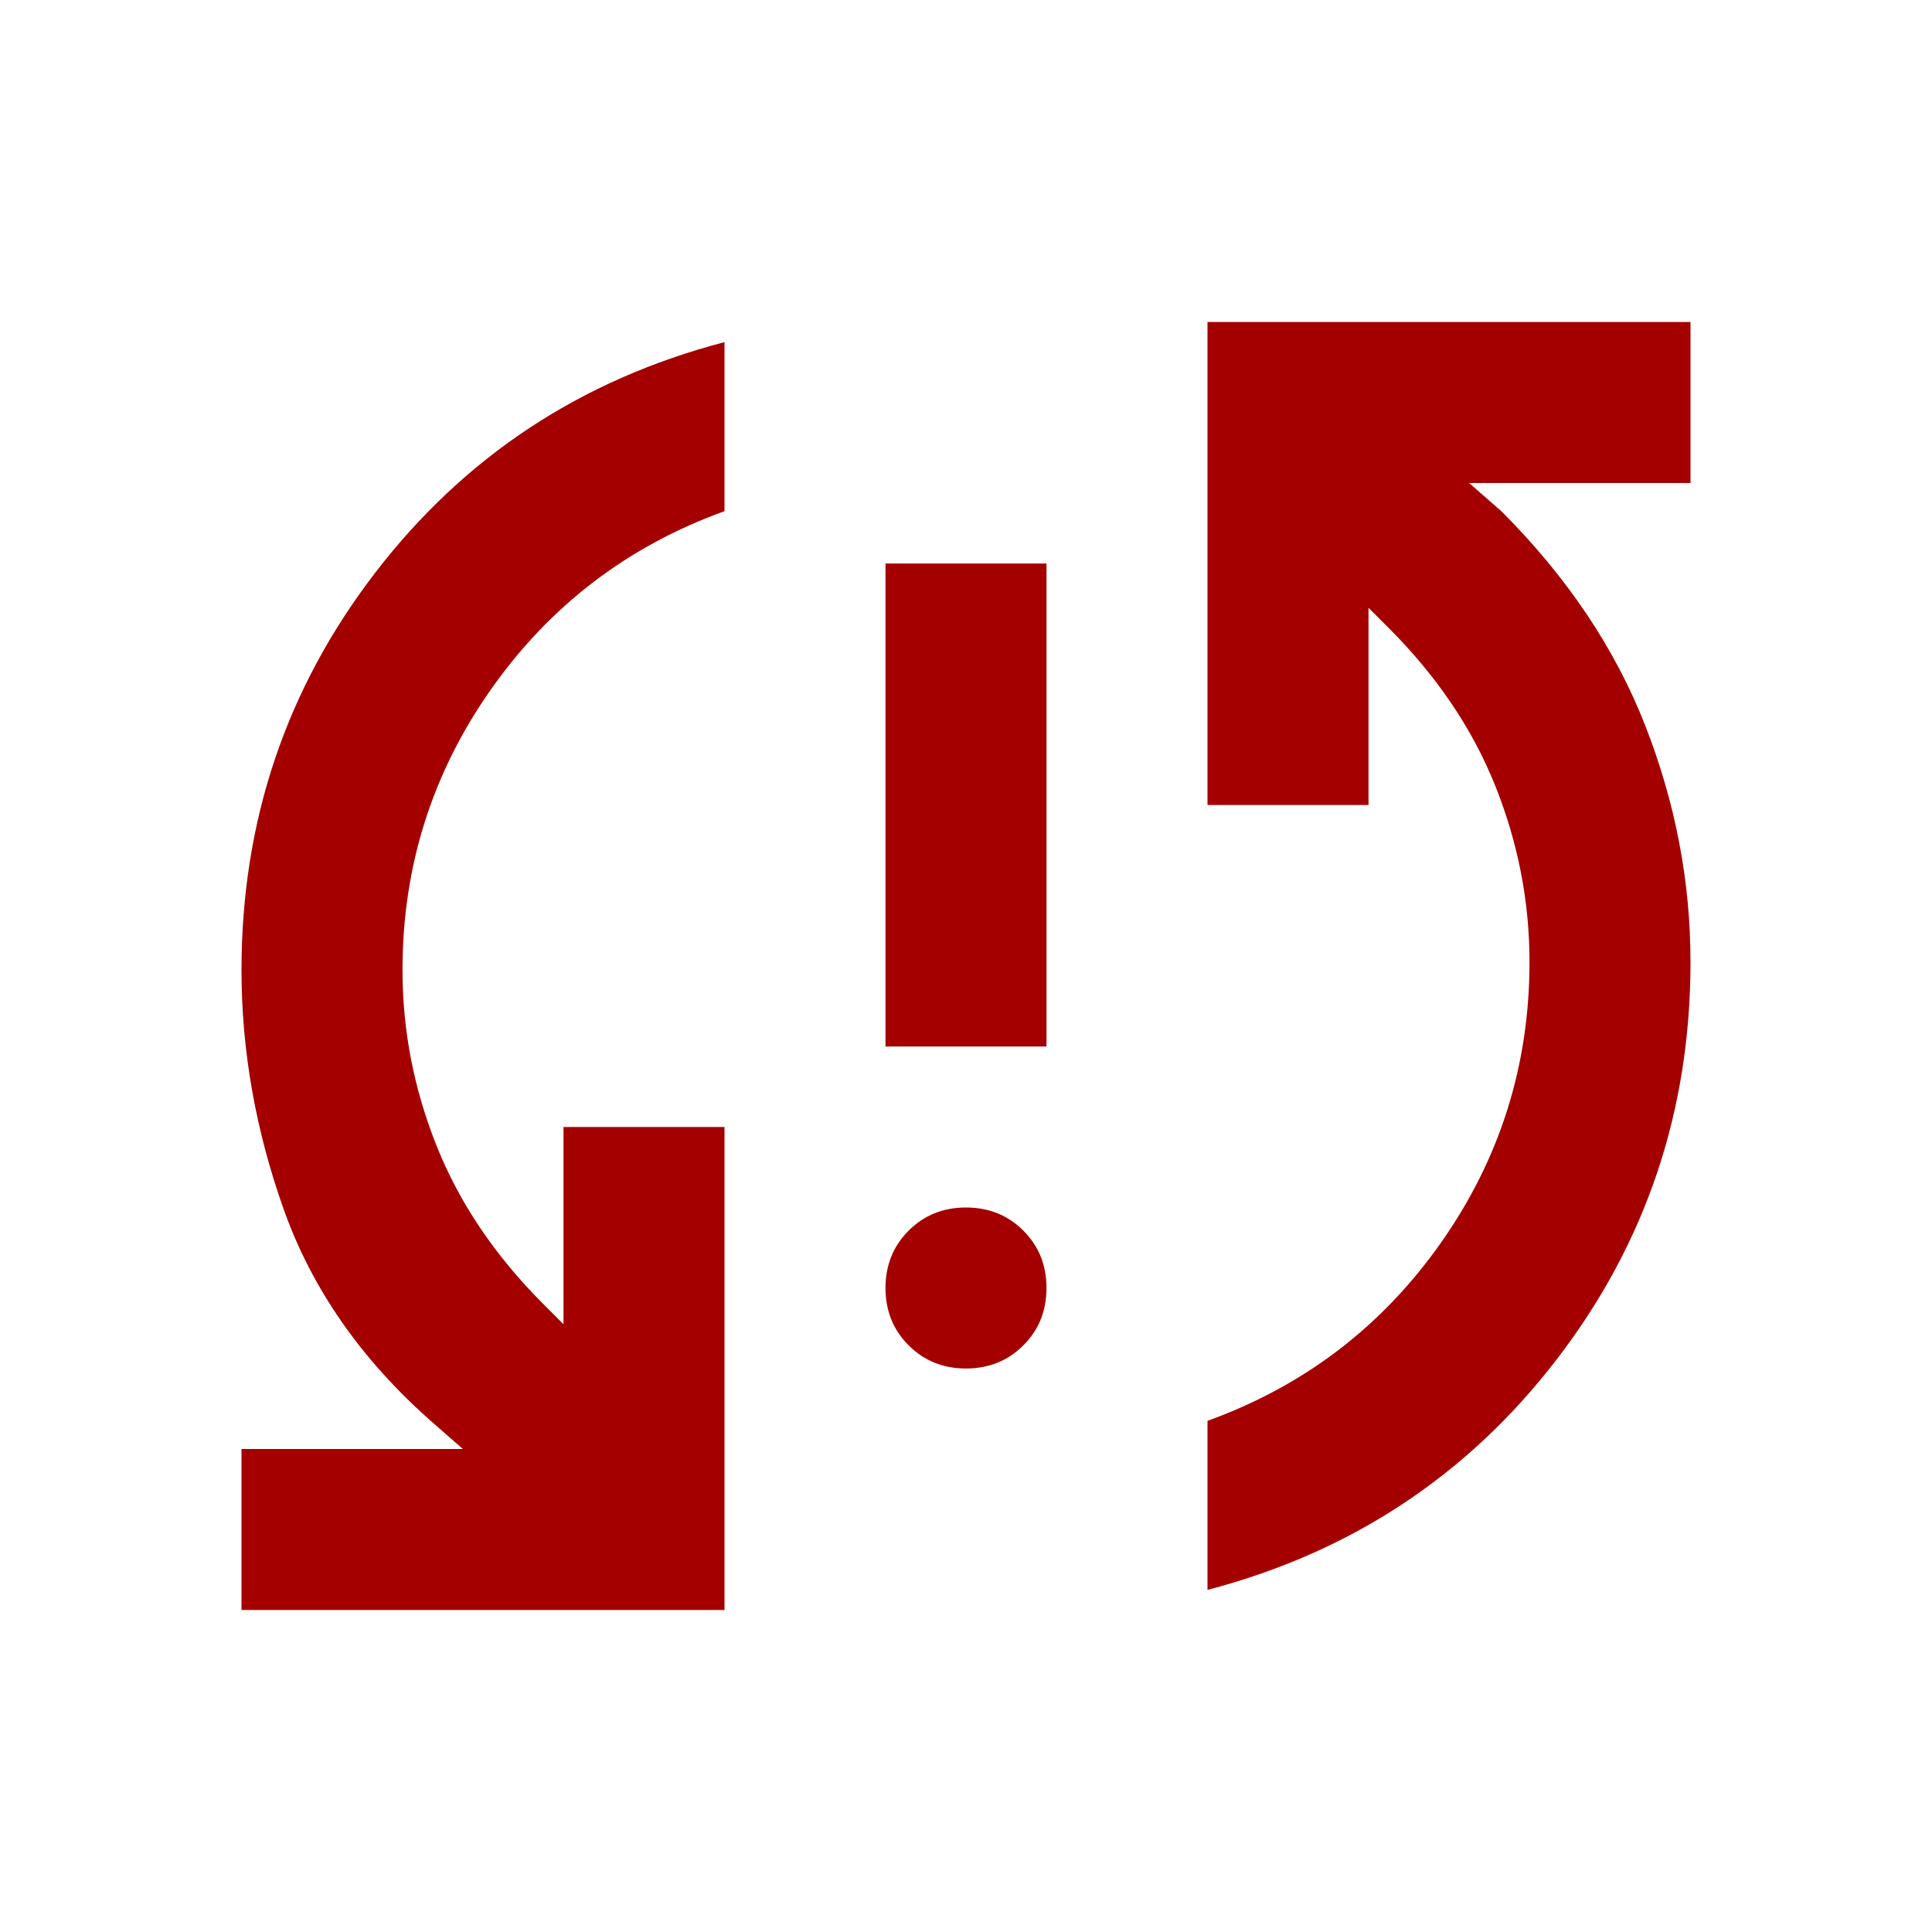
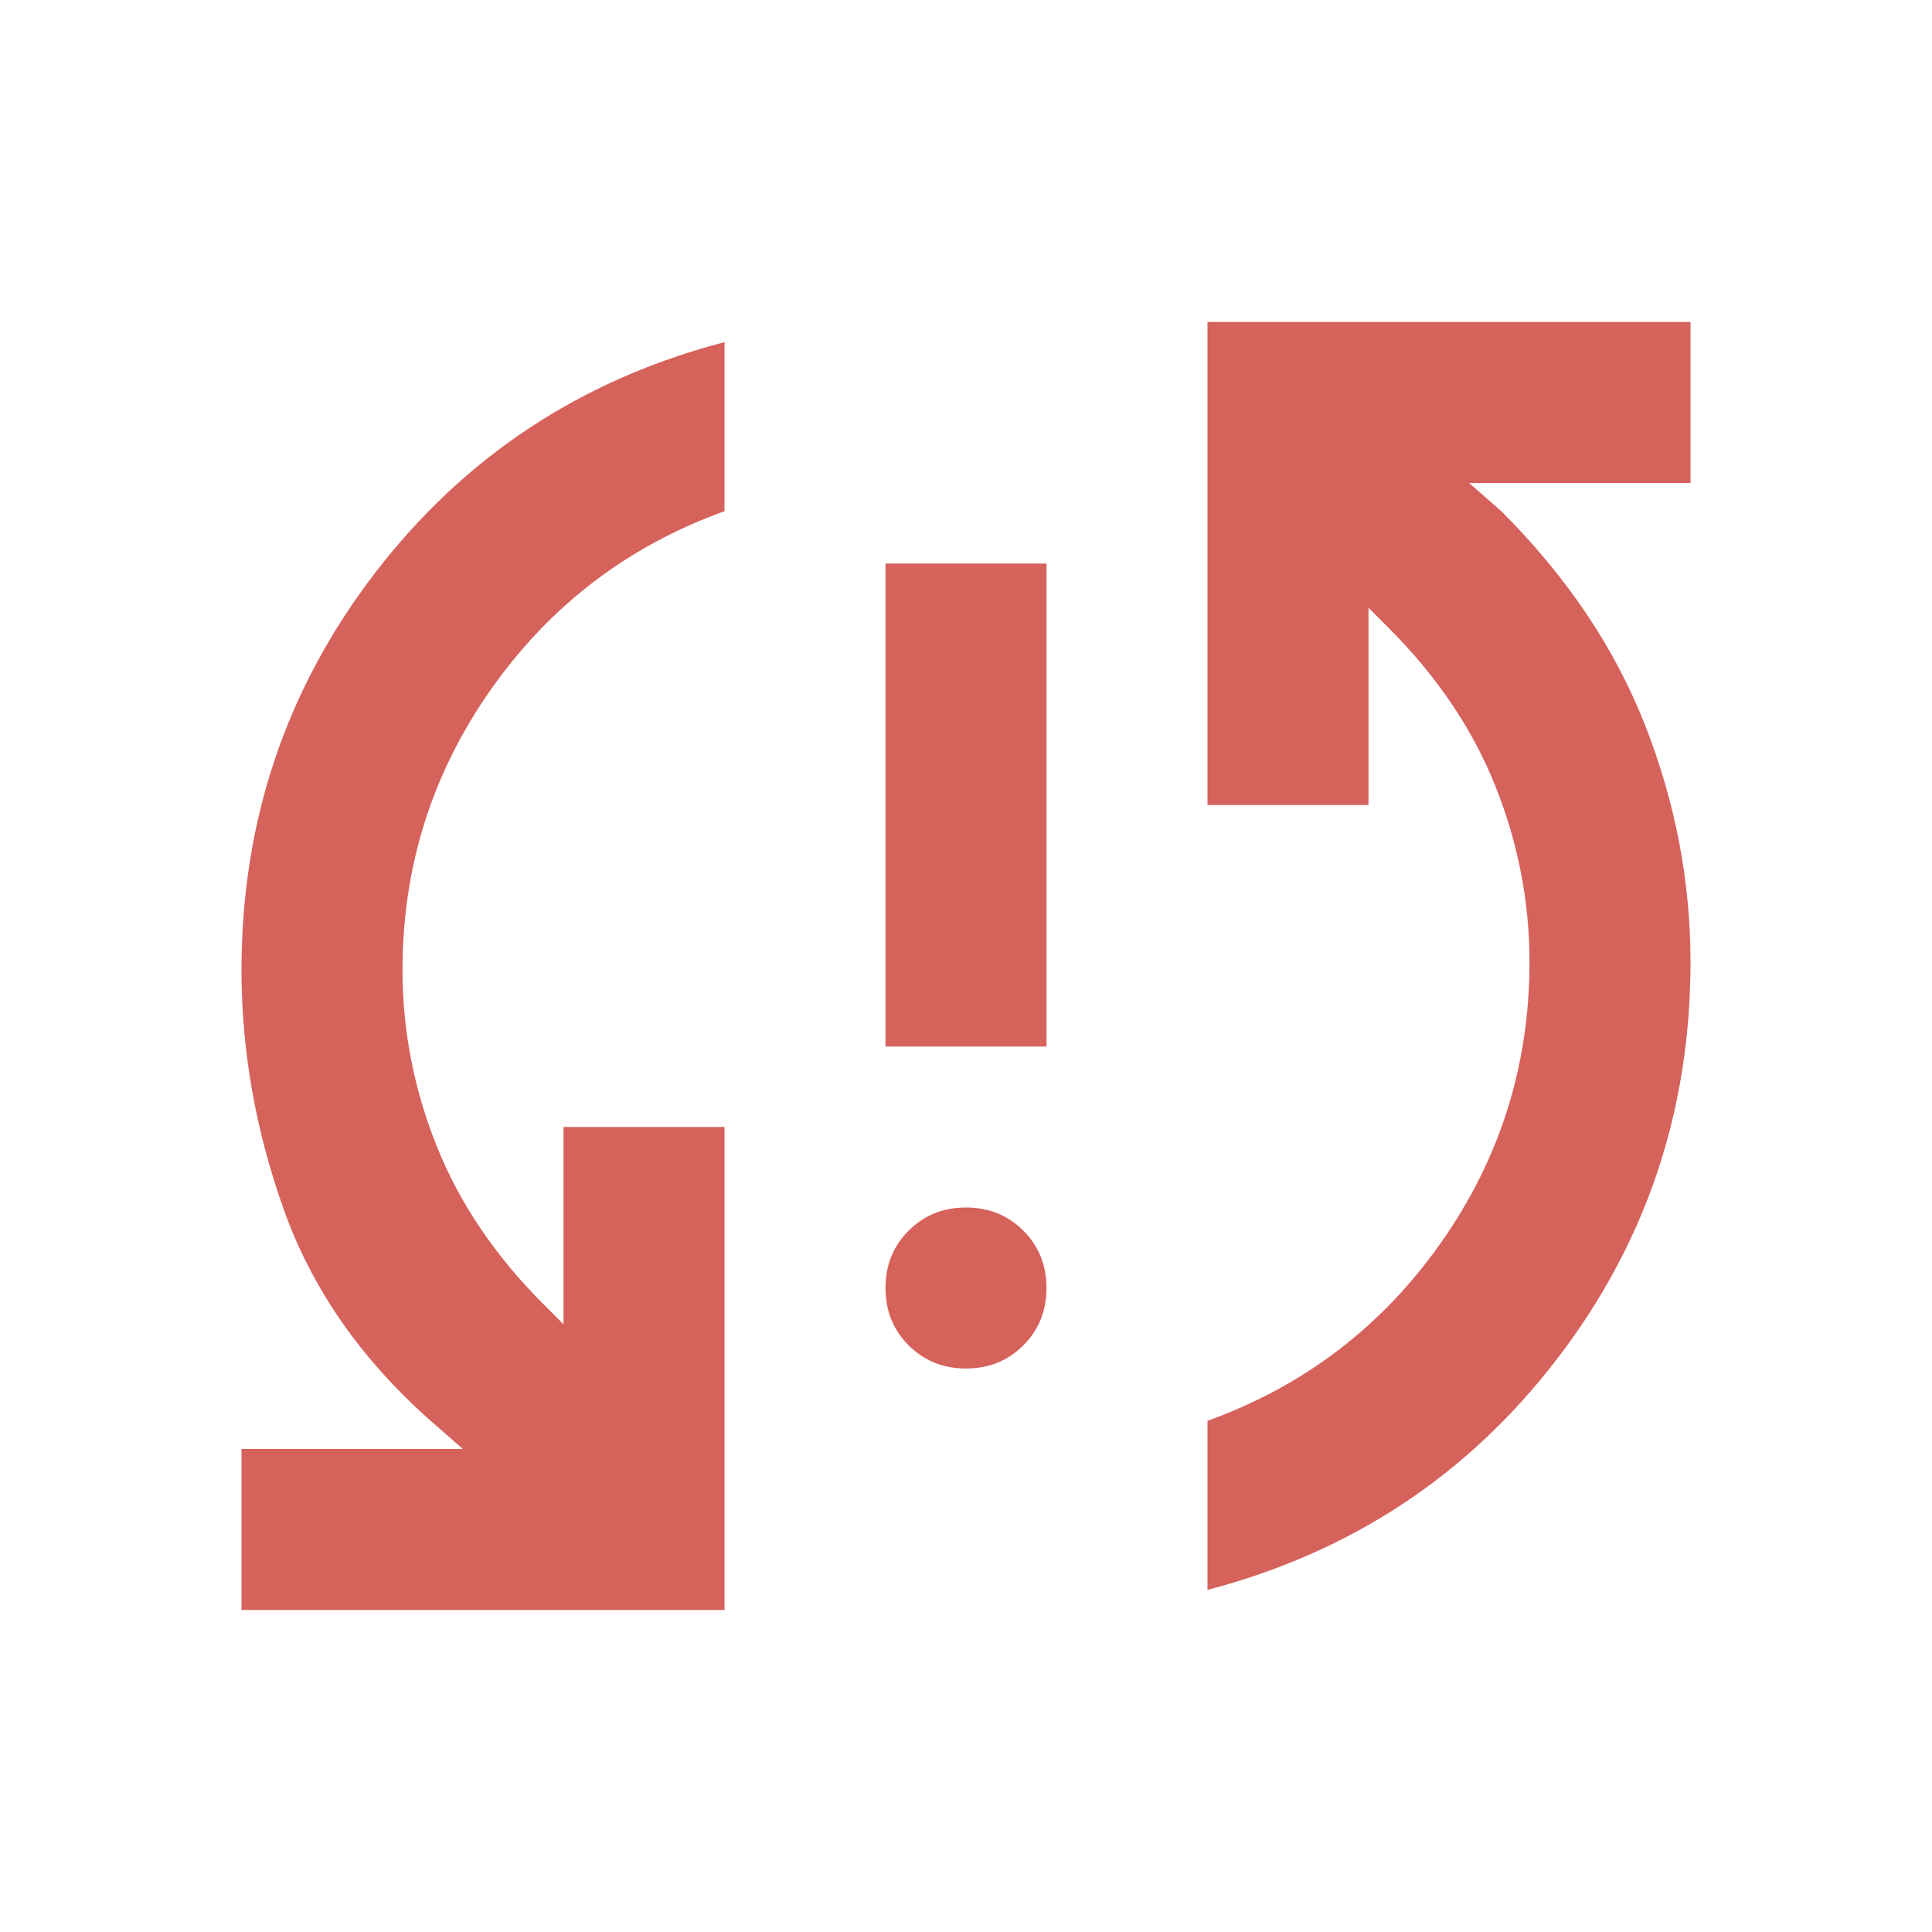
- <svg xmlns="http://www.w3.org/2000/svg" height="24px" viewBox="0 -960 960 960" width="24px" fill="#a40000">
+ <svg xmlns="http://www.w3.org/2000/svg" height="24px" viewBox="0 -960 960 960" width="24px" fill="#D6625C">
  <path d="M120-160v-80h110l-16-14q-52-46-73-105t-21-119q0-111 66.5-197.5T360-790v84q-72 26-116 88.5T200-478q0 45 17 87.5t53 78.5l10 10v-98h80v240H120Zm331.5-131.5Q440-303 440-320t11.5-28.5Q463-360 480-360t28.5 11.5Q520-337 520-320t-11.5 28.5Q497-280 480-280t-28.5-11.5ZM440-440v-240h80v240h-80Zm160 270v-84q72-26 116-88.5T760-482q0-45-17-87.5T690-648l-10-10v98h-80v-240h240v80H730l16 14q49 49 71.5 106.5T840-482q0 111-66.5 197.5T600-170Z" />
</svg>
